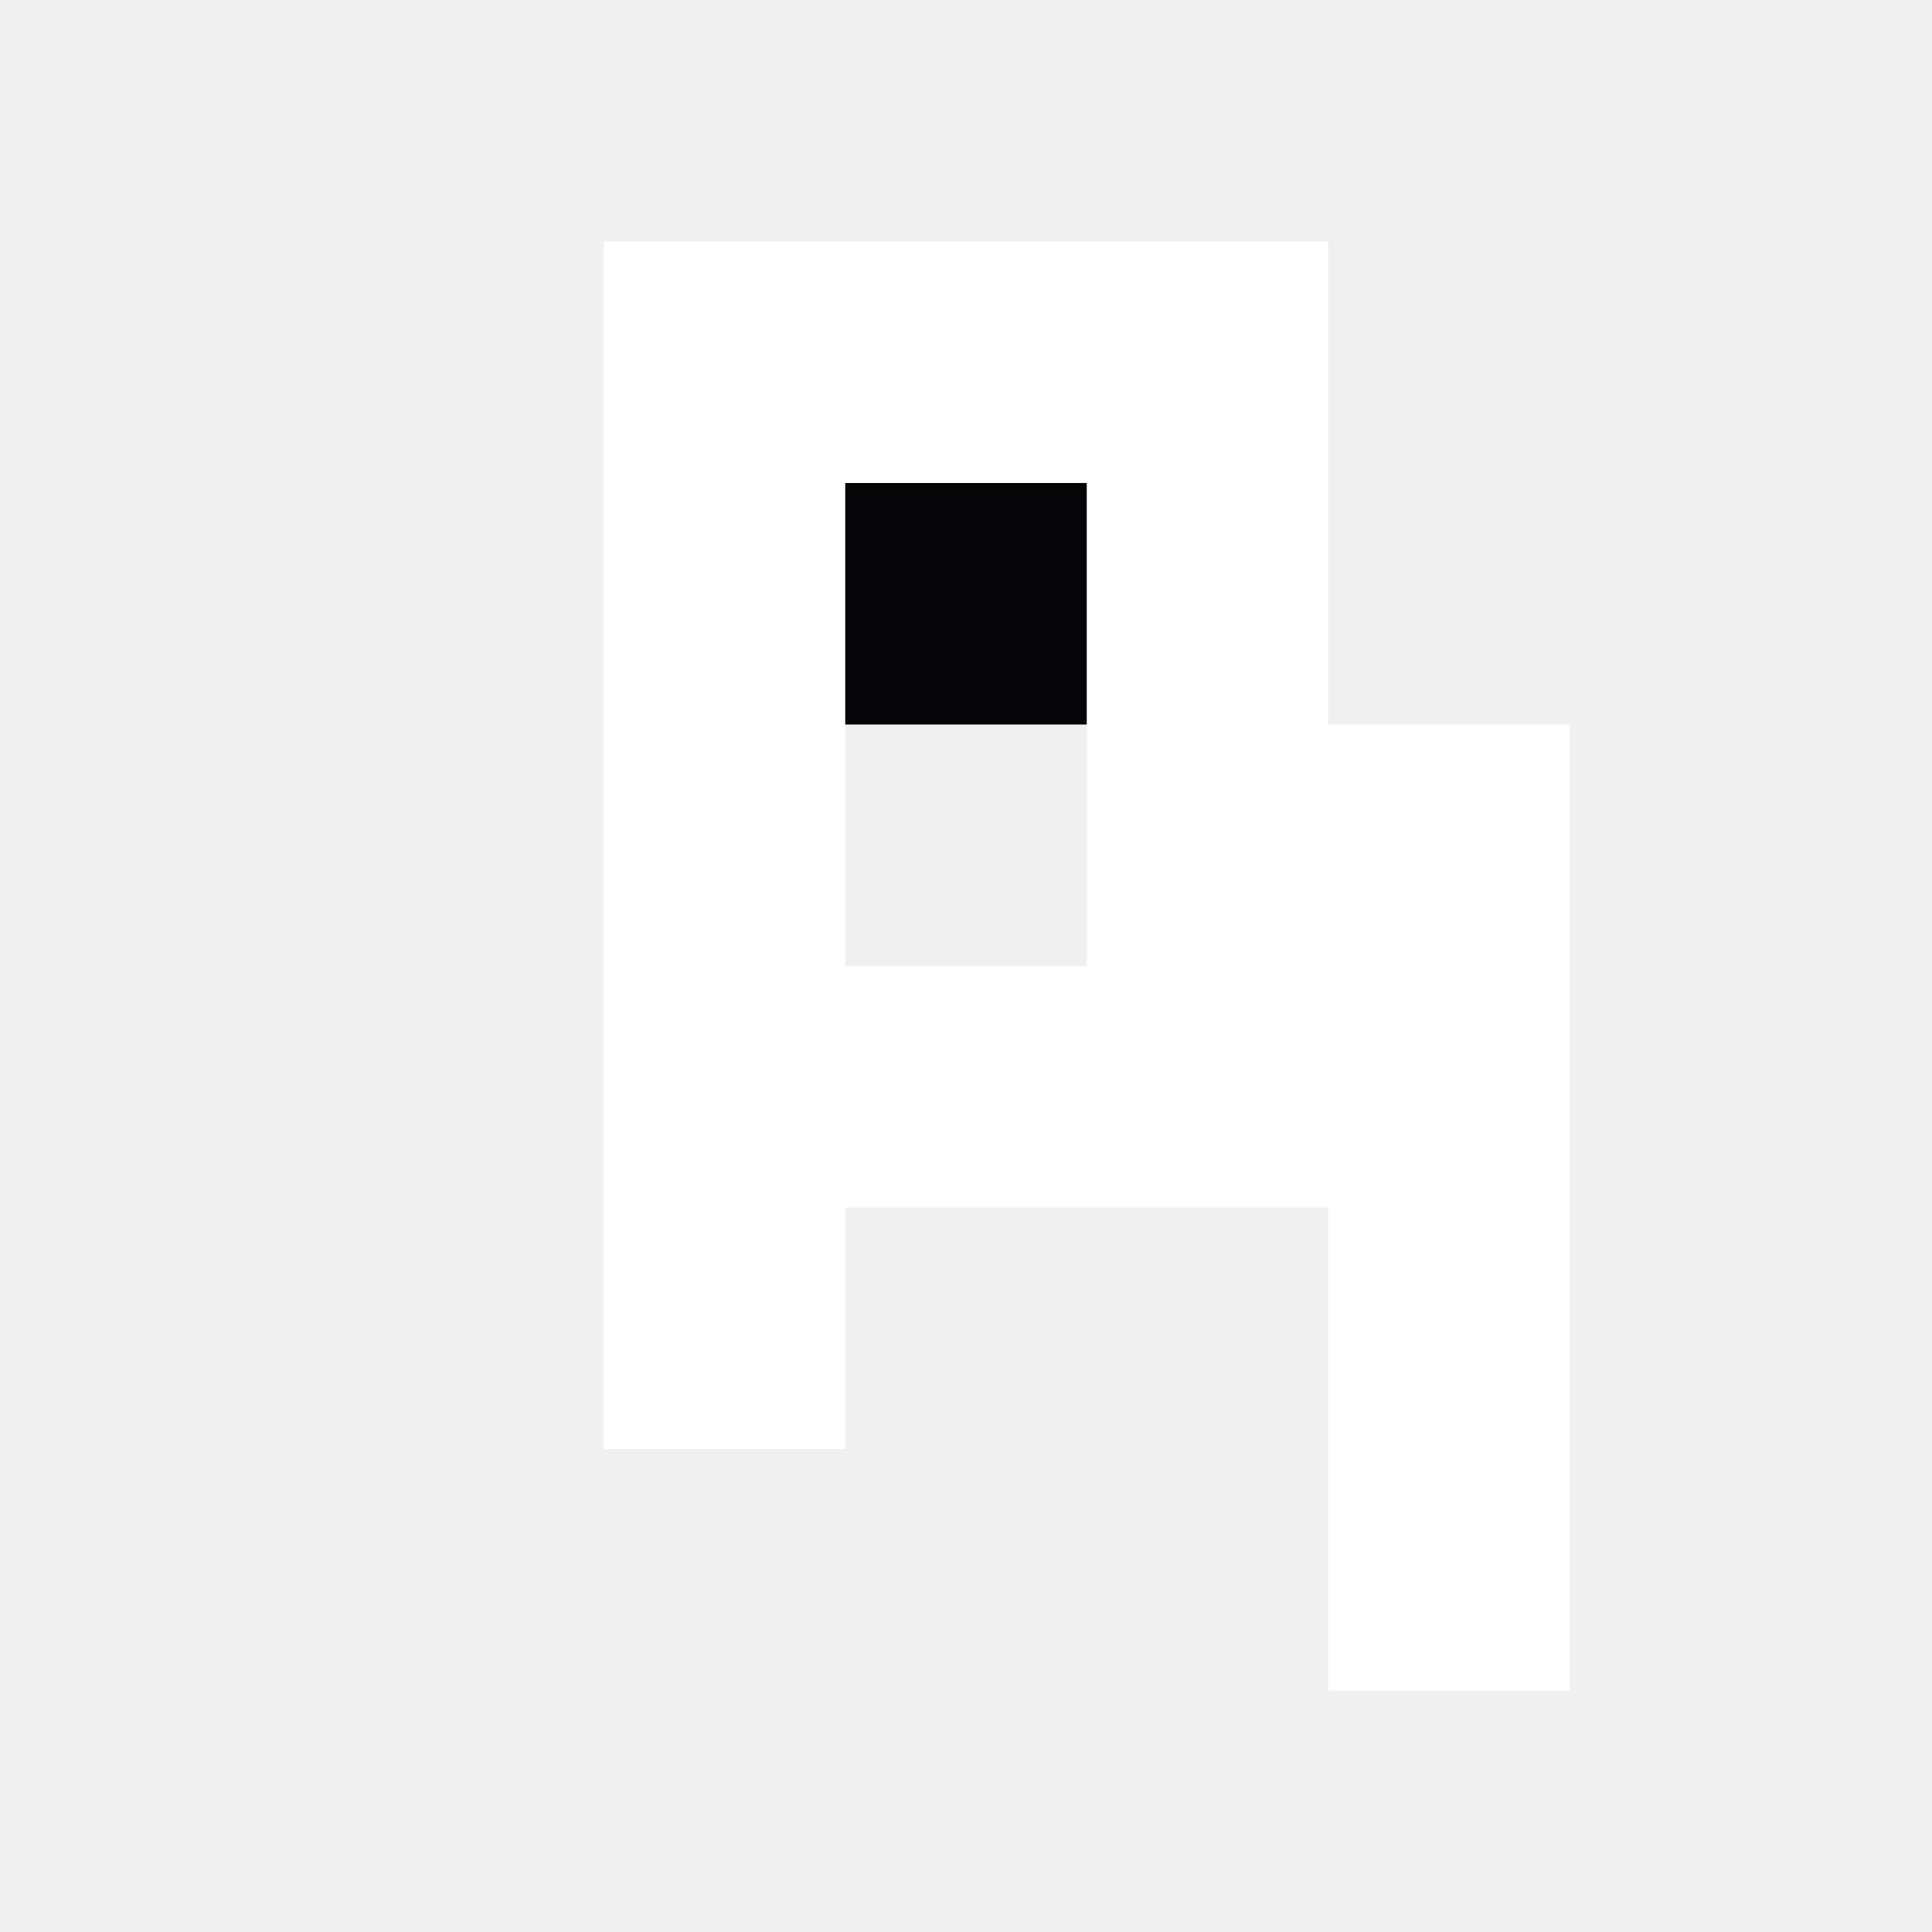
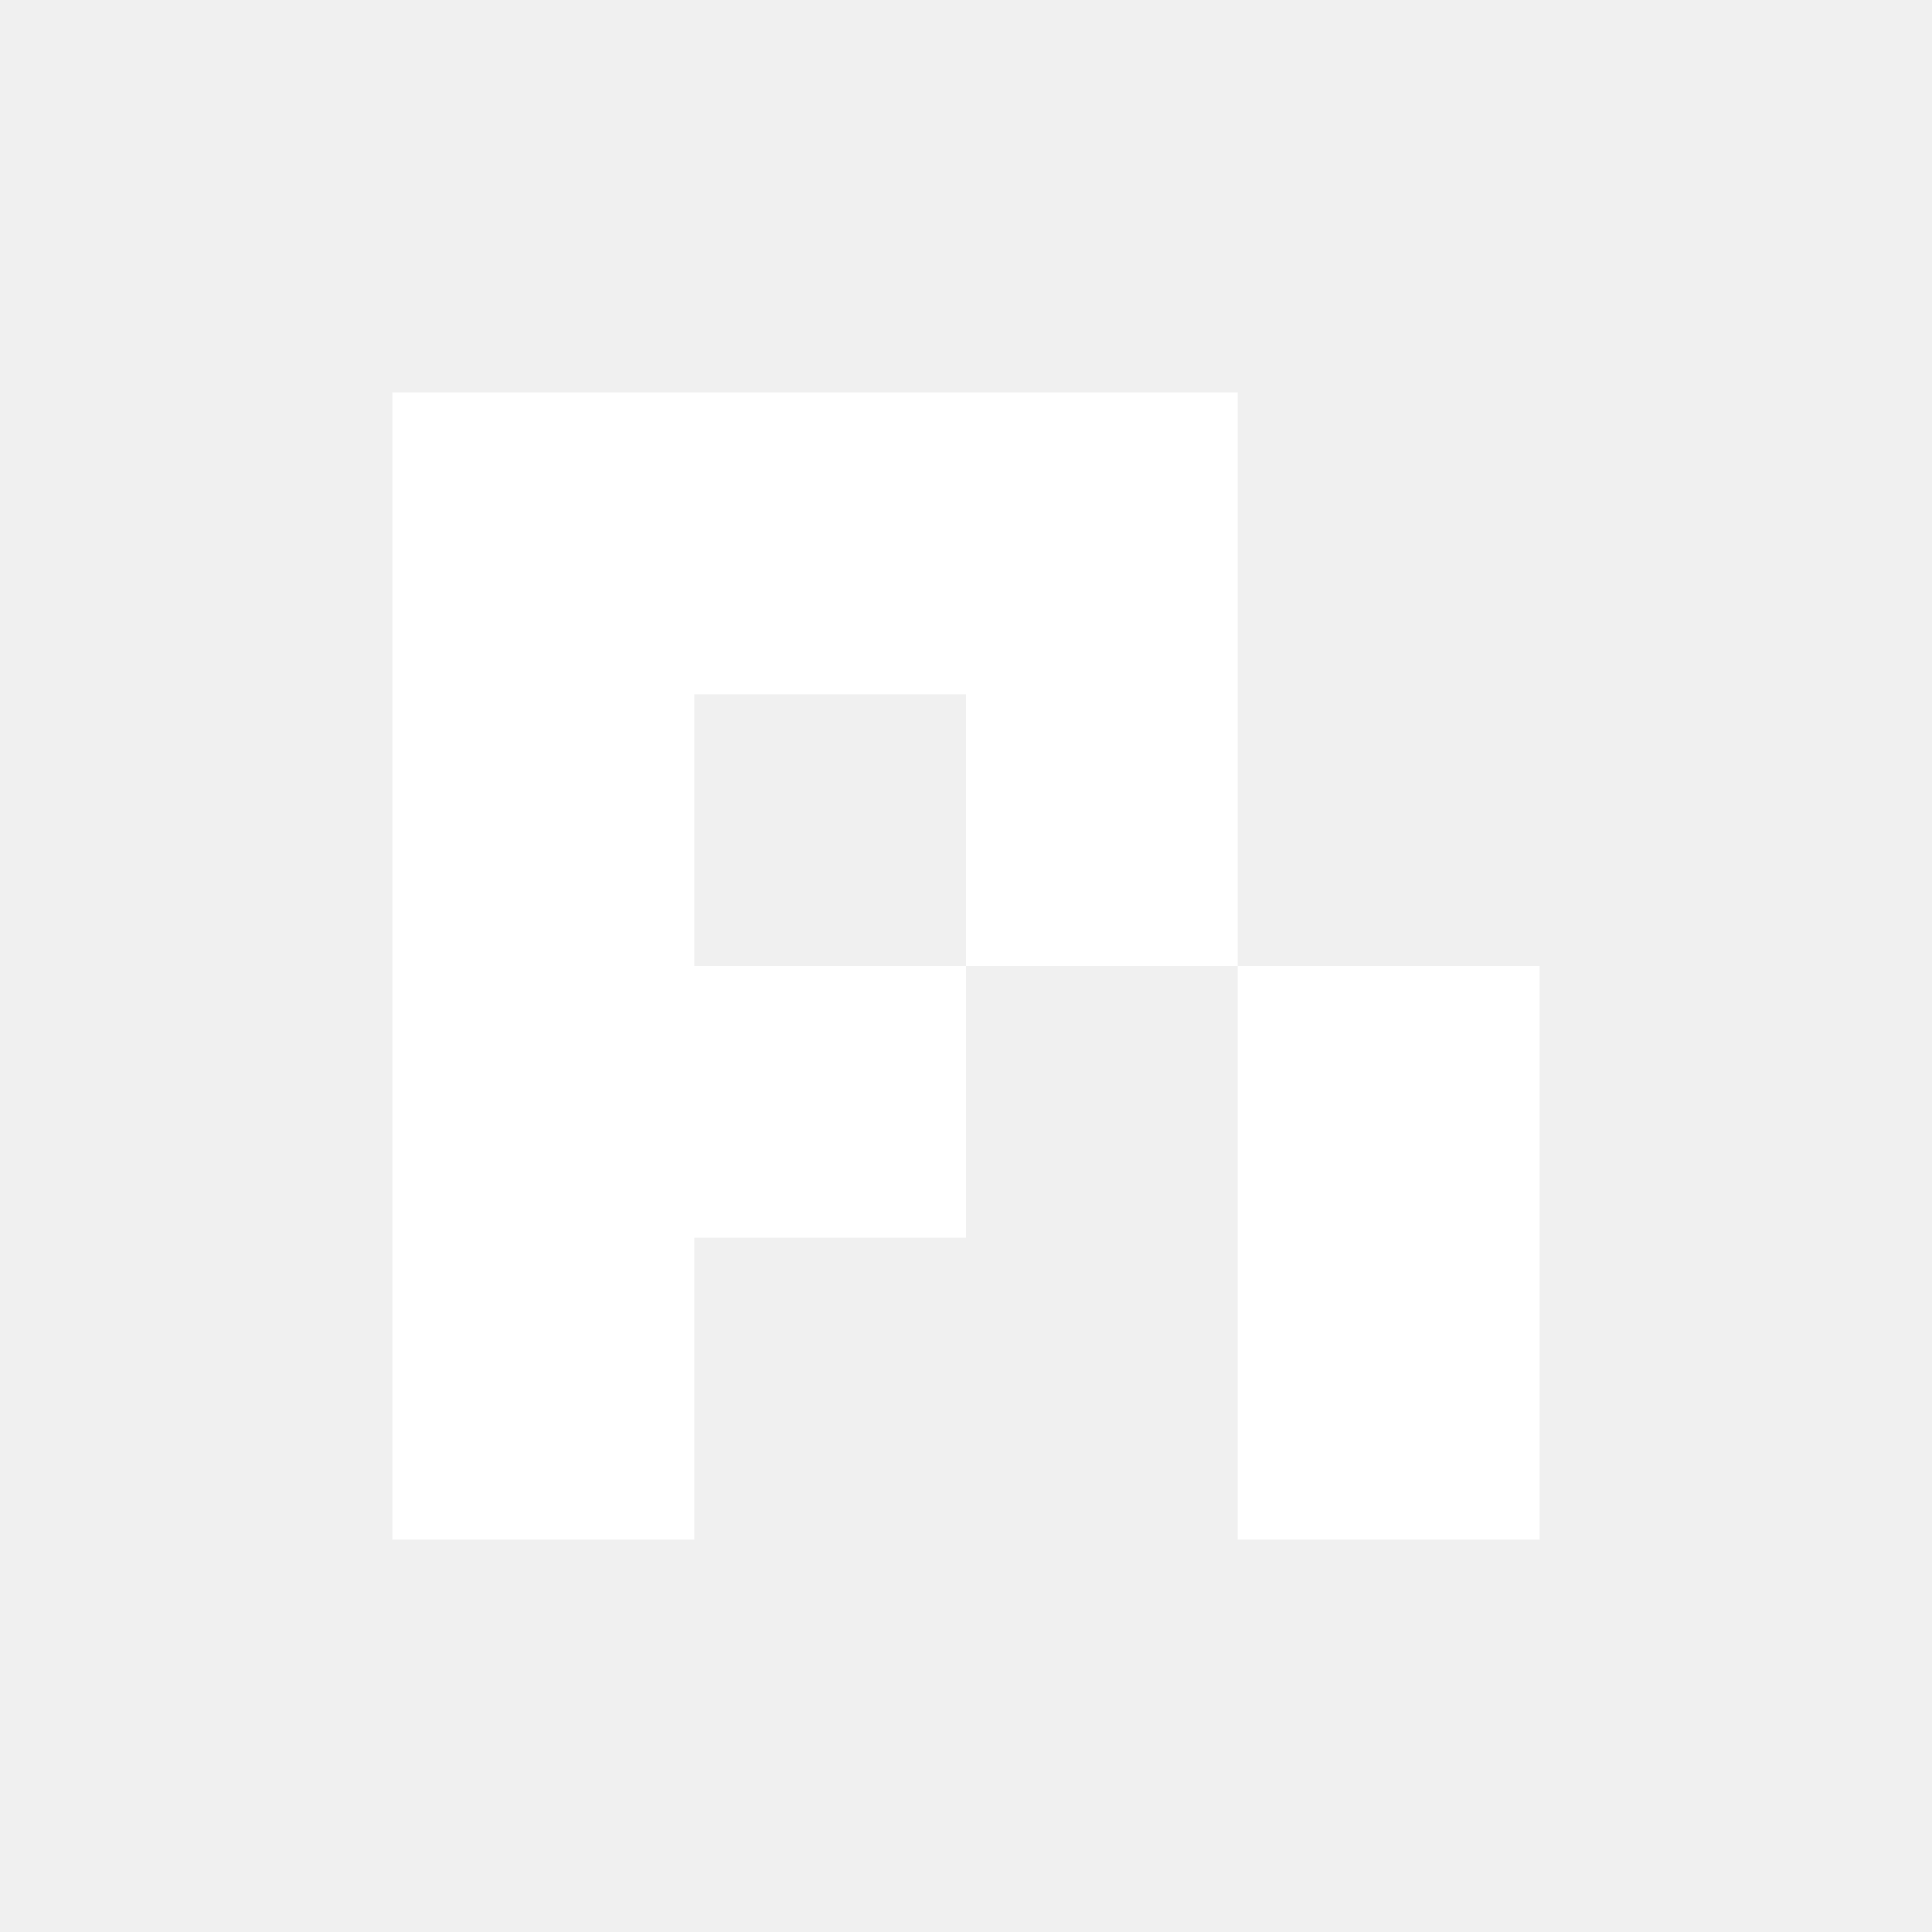
- <svg xmlns="http://www.w3.org/2000/svg" viewBox="0 0 64 64" fill="none">
-   <path fill="#fff" d="M20 8h24v8H20zM20 16h8v8h-8zM36 16h8v8h-8zM20 24h8v8h-8zM36 24h16v8H36zM20 32h32v8H20zM20 40h8v8h-8zM44 40h8v8h-8zM44 48h8v8h-8z" />
-   <path fill="#050507" d="M28 16h8v8h-8z" />
+ <svg xmlns="http://www.w3.org/2000/svg" viewBox="0 0 64 64">
+   <path fill="#fff" fill-rule="evenodd" d="M13 13h28v19h-9v9h-9v10H13V13Zm10 10v9h9v-9h-9Z" />
+   <path fill="#fff" d="M41 32h10v19H41V32Z" />
</svg>
